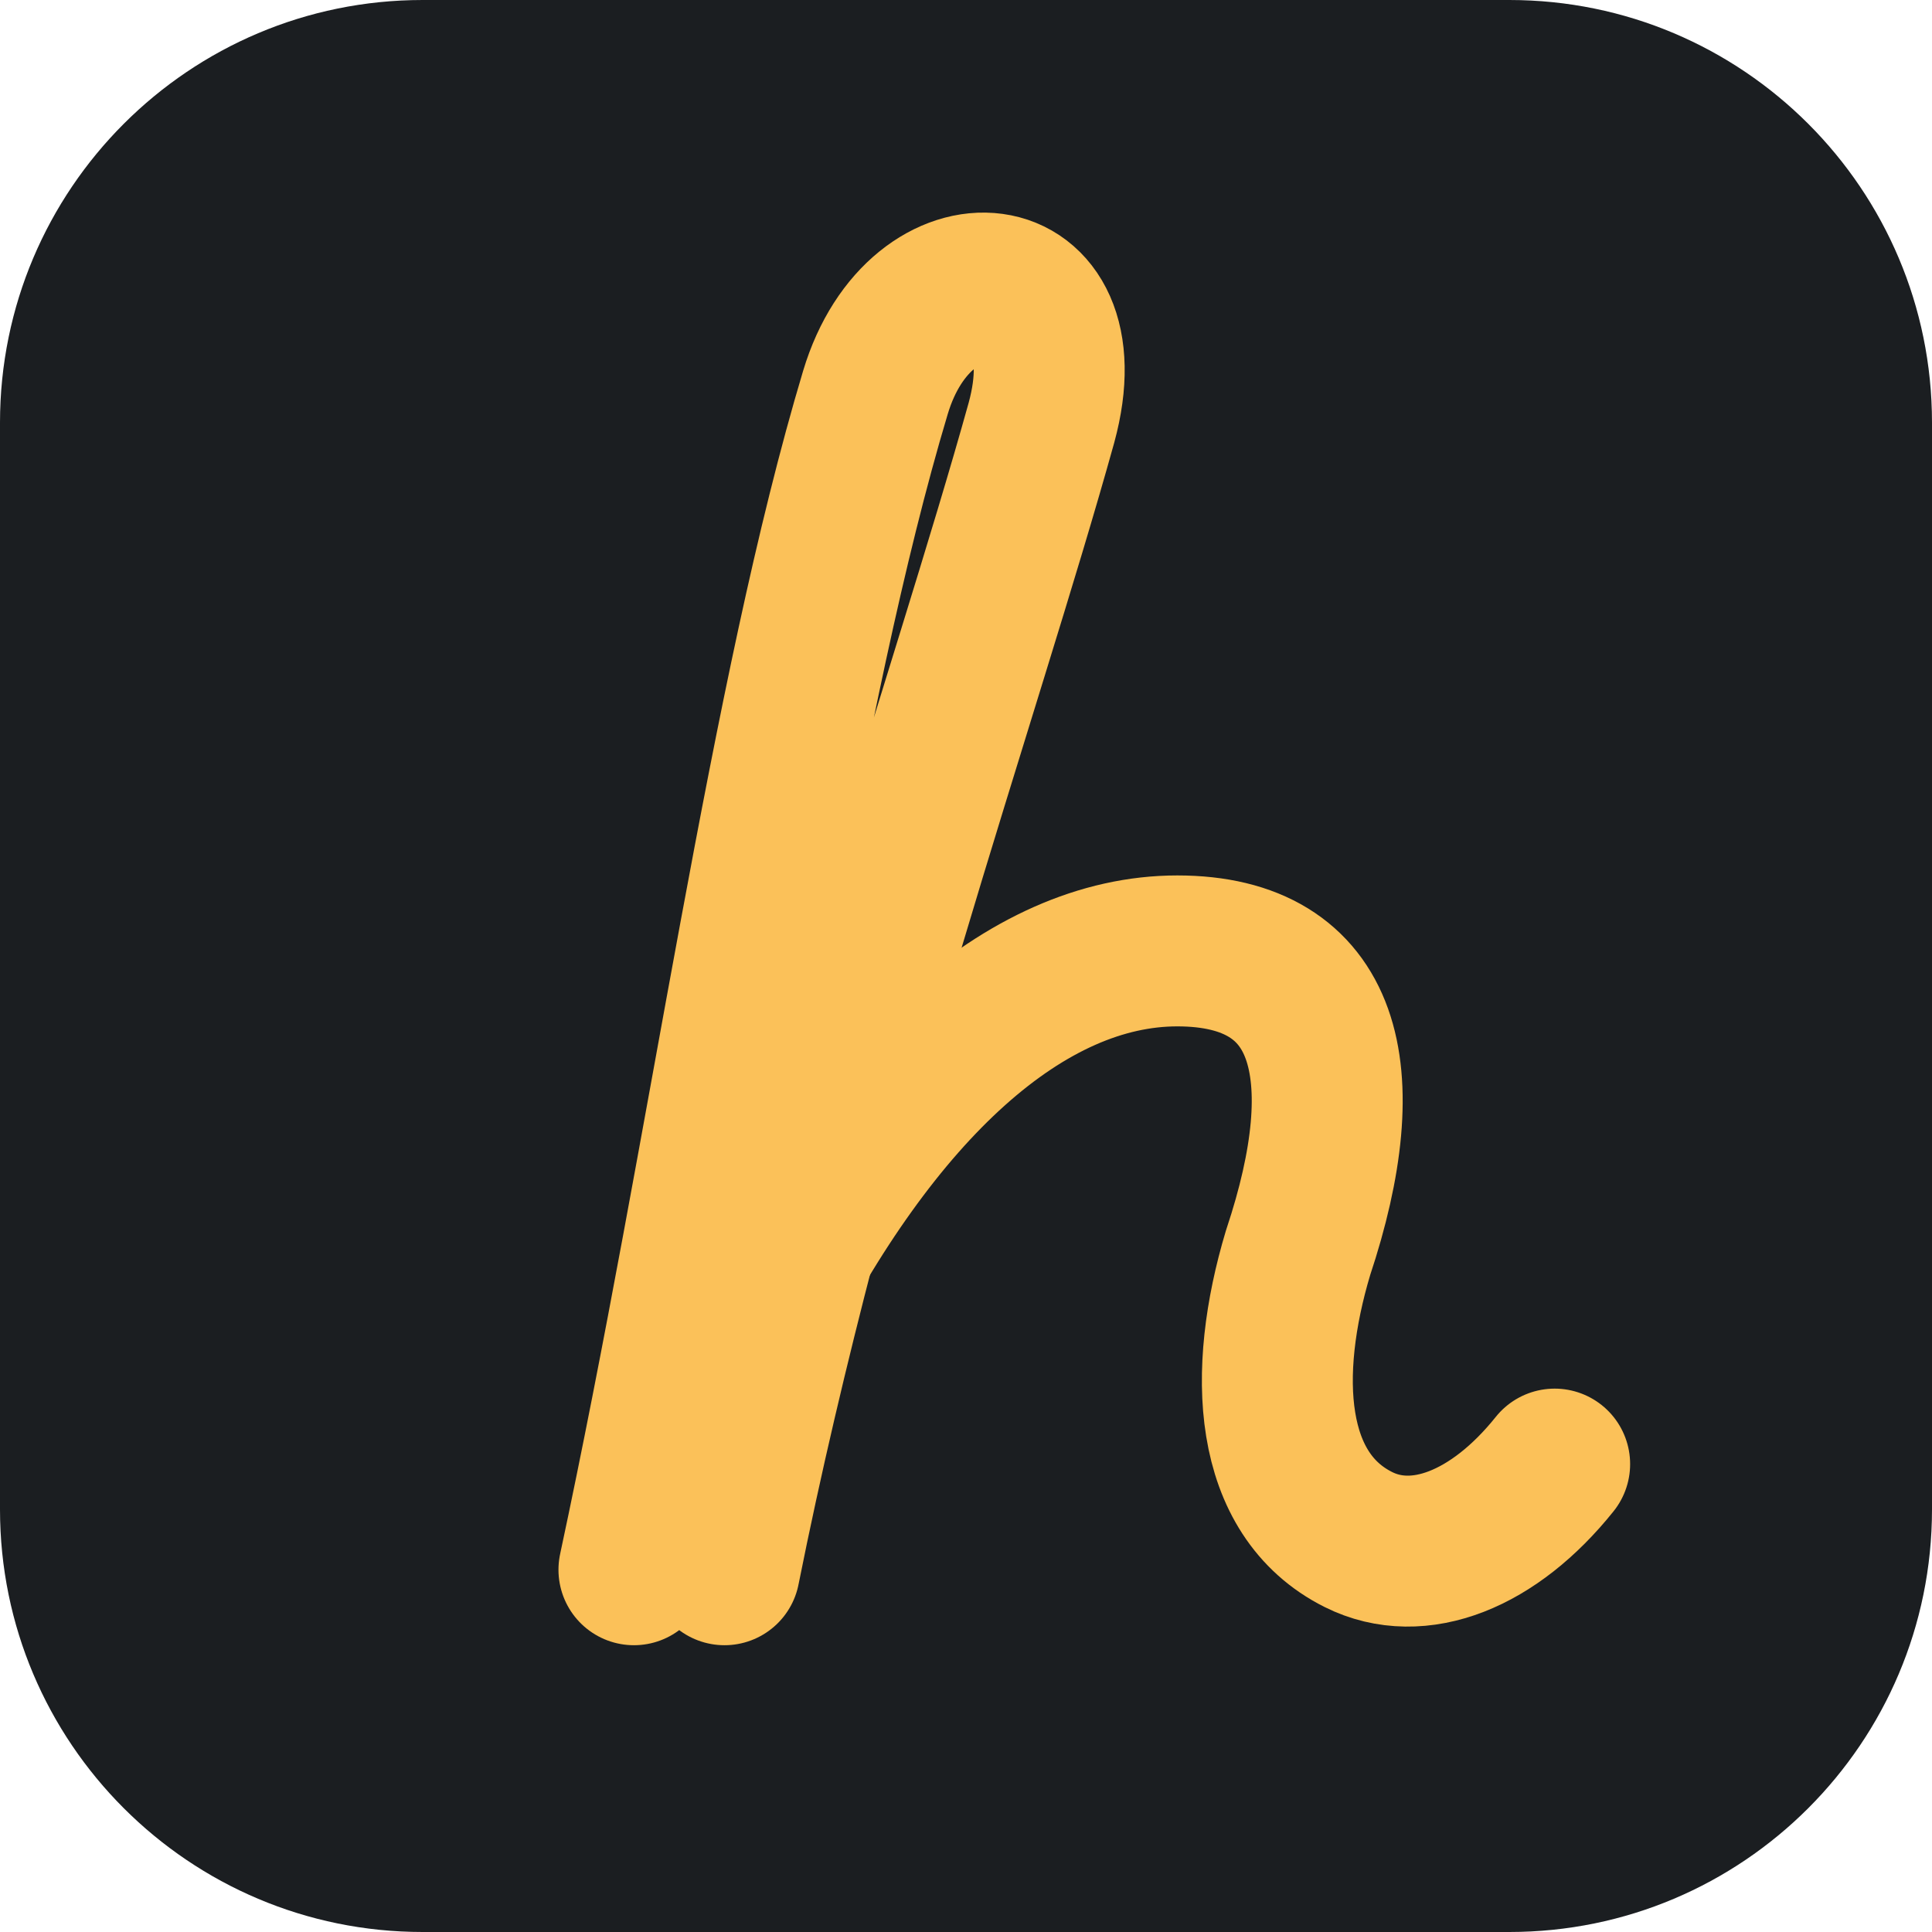
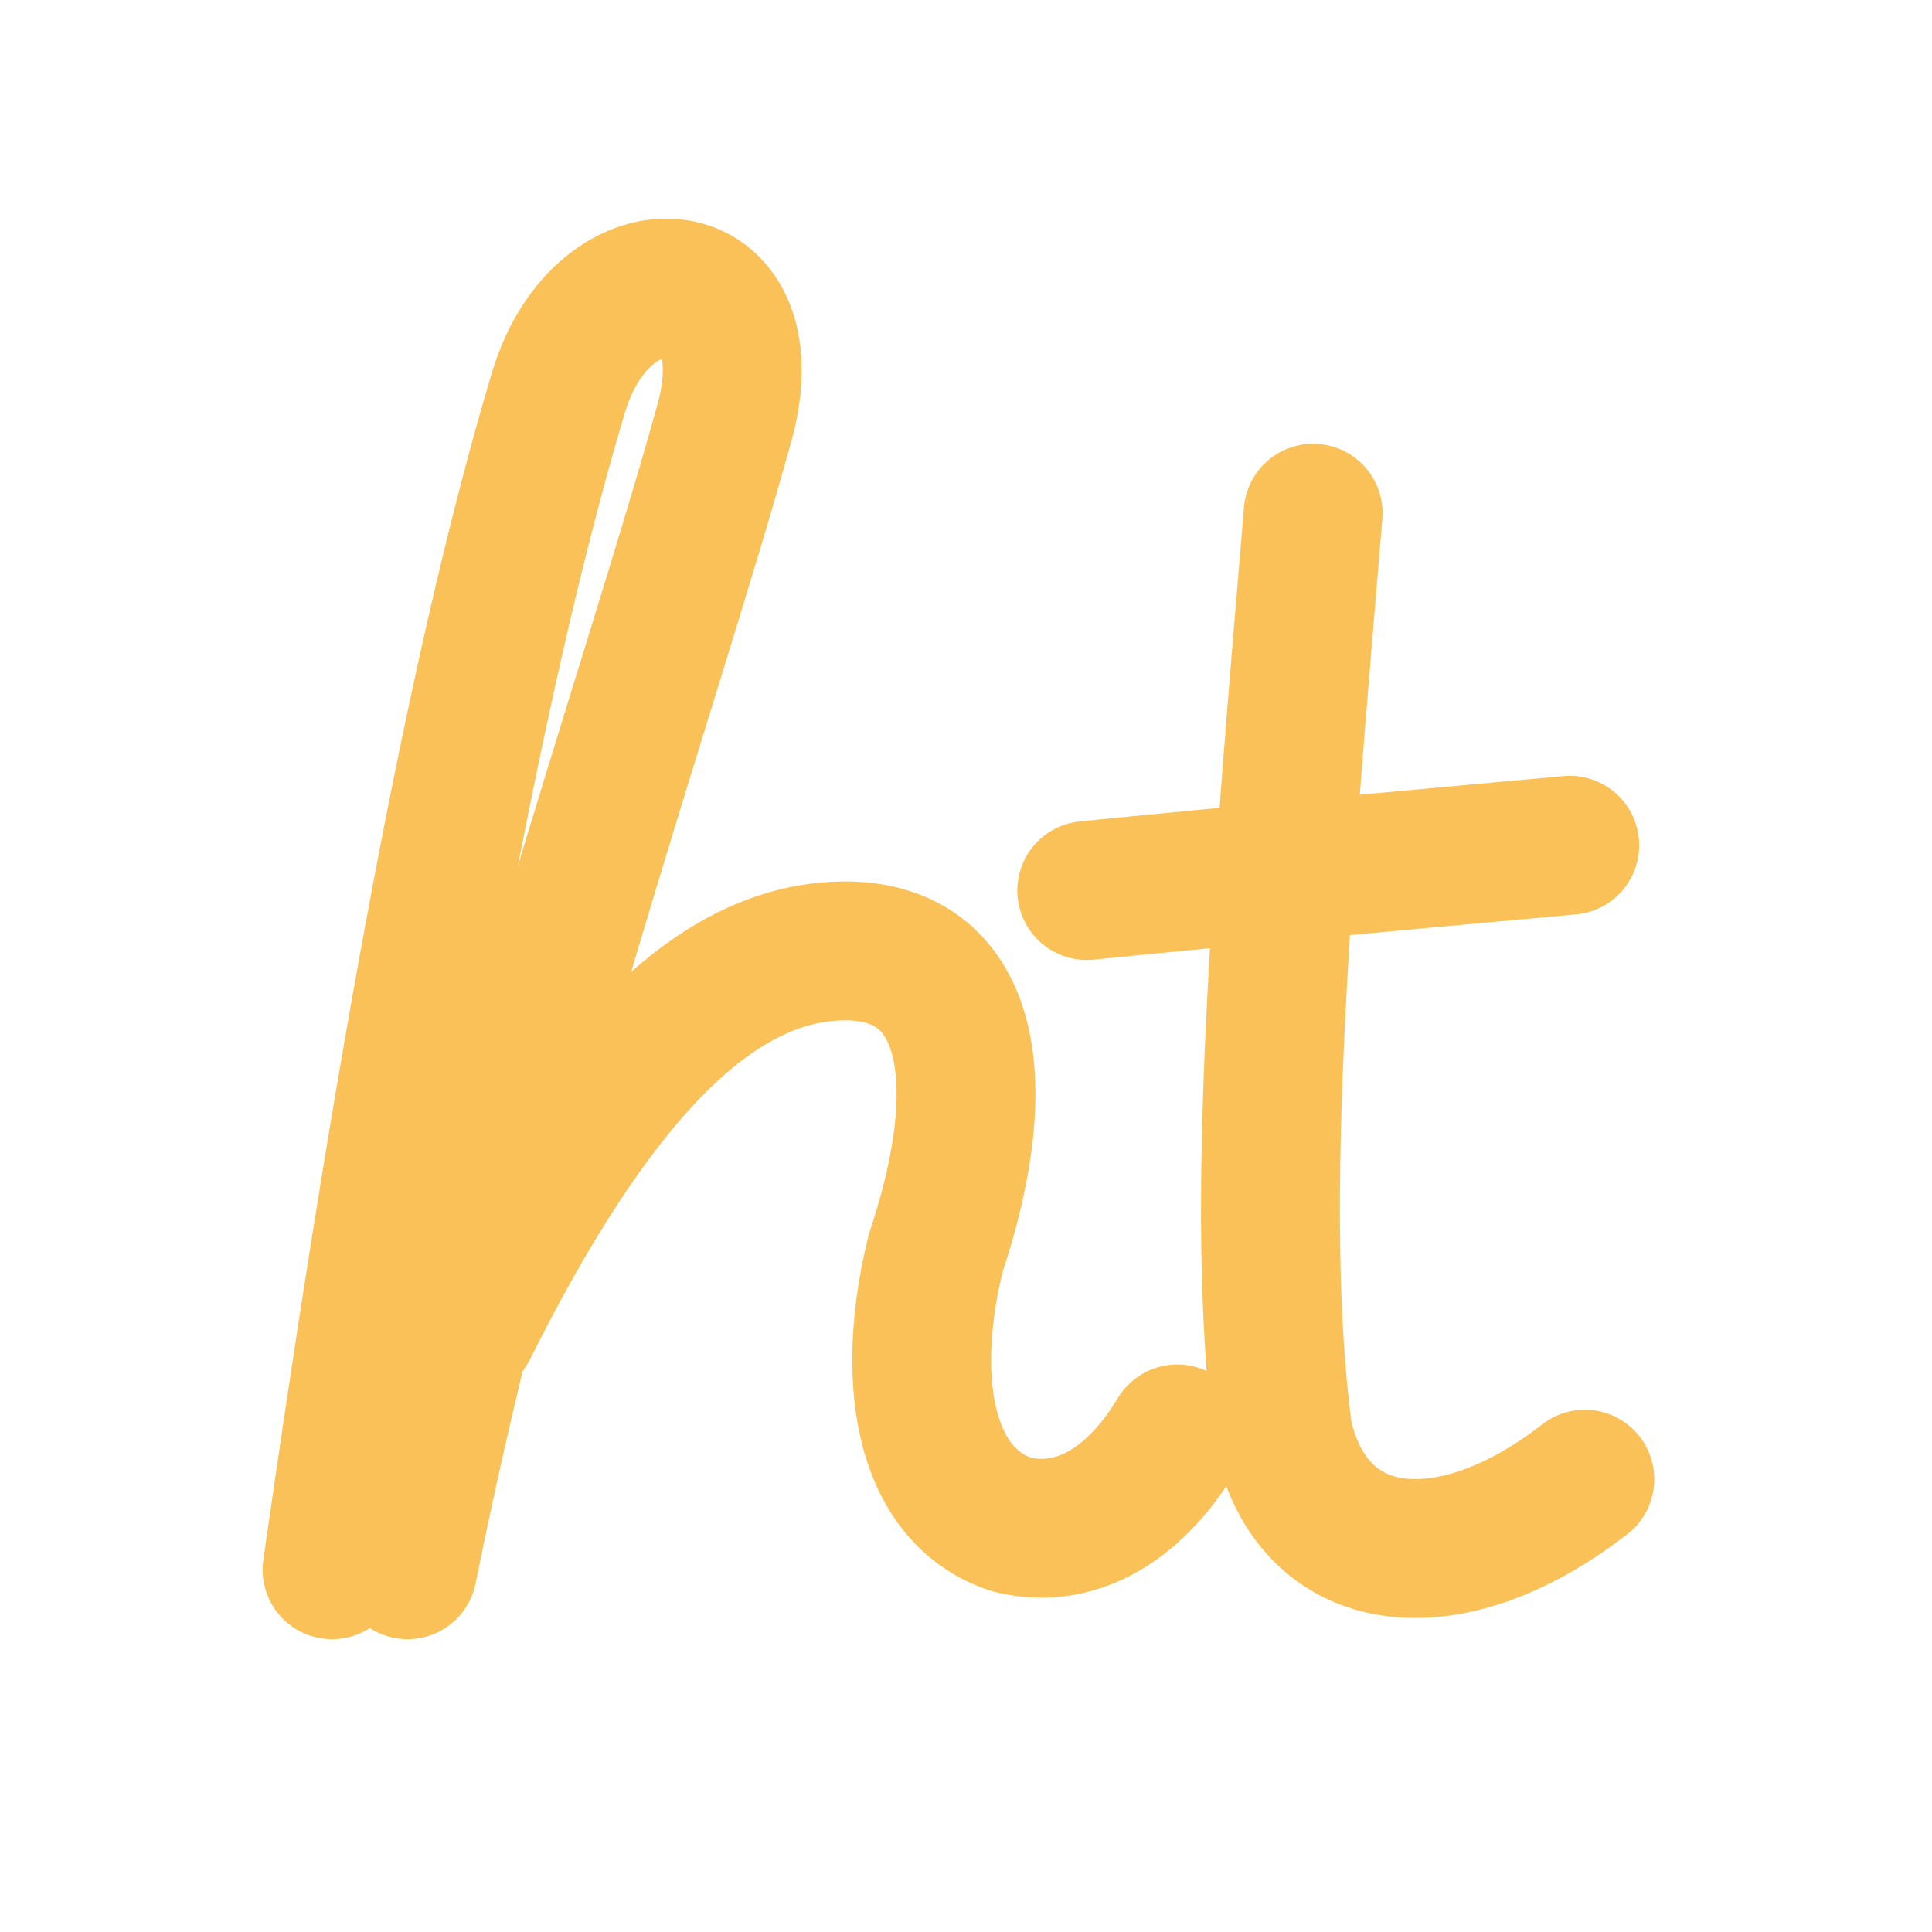
<svg xmlns="http://www.w3.org/2000/svg" viewBox="0 0 64 64">
-   <rect width="64" height="64" rx="14" fill="#1B1E21" />
-   <g fill="none" stroke="#FBC159" stroke-width="5" stroke-linecap="round" stroke-linejoin="round">
-     <path d="M21 52 C 24 38 26 23 29 13 C 30.5 8 36 8.5 34.5 14 C 32 23 27 37 24 52" />
-     <path d="M25 44 C 29 36 34 31.5 39 31.5 C 44 31.5 45 35.5 43 41.5 C 41.8 45.5 42 49.5 45 51 C 47 52 49.5 51 51.5 48.5" />
+   <g fill="none" stroke="#FBC159" stroke-width="4.6" stroke-linecap="round" stroke-linejoin="round">
+     <path d="M11 52 C13 38 15.5 23 18.5 13 C20 8 25.5 8.5 24 14 C21.5 23 16.5 37 13.5 52" />
+     <path d="M15.5 44 C19.5 36 23.5 31.5 28 31.5 C32 31.5 33 35.5 31 41.5 C30 45.5 30.5 49.5 33.5 50.5 C35.5 51 37.5 50 39 47.5" />
+     <path d="M43.5 17 C42.5 29 41.5 40 42.5 47.5 C43.5 52 48 52.5 52.5 49" />
+     <path d="M36 29.5 C41 29 46.5 28.5 52 28" />
  </g>
</svg>
